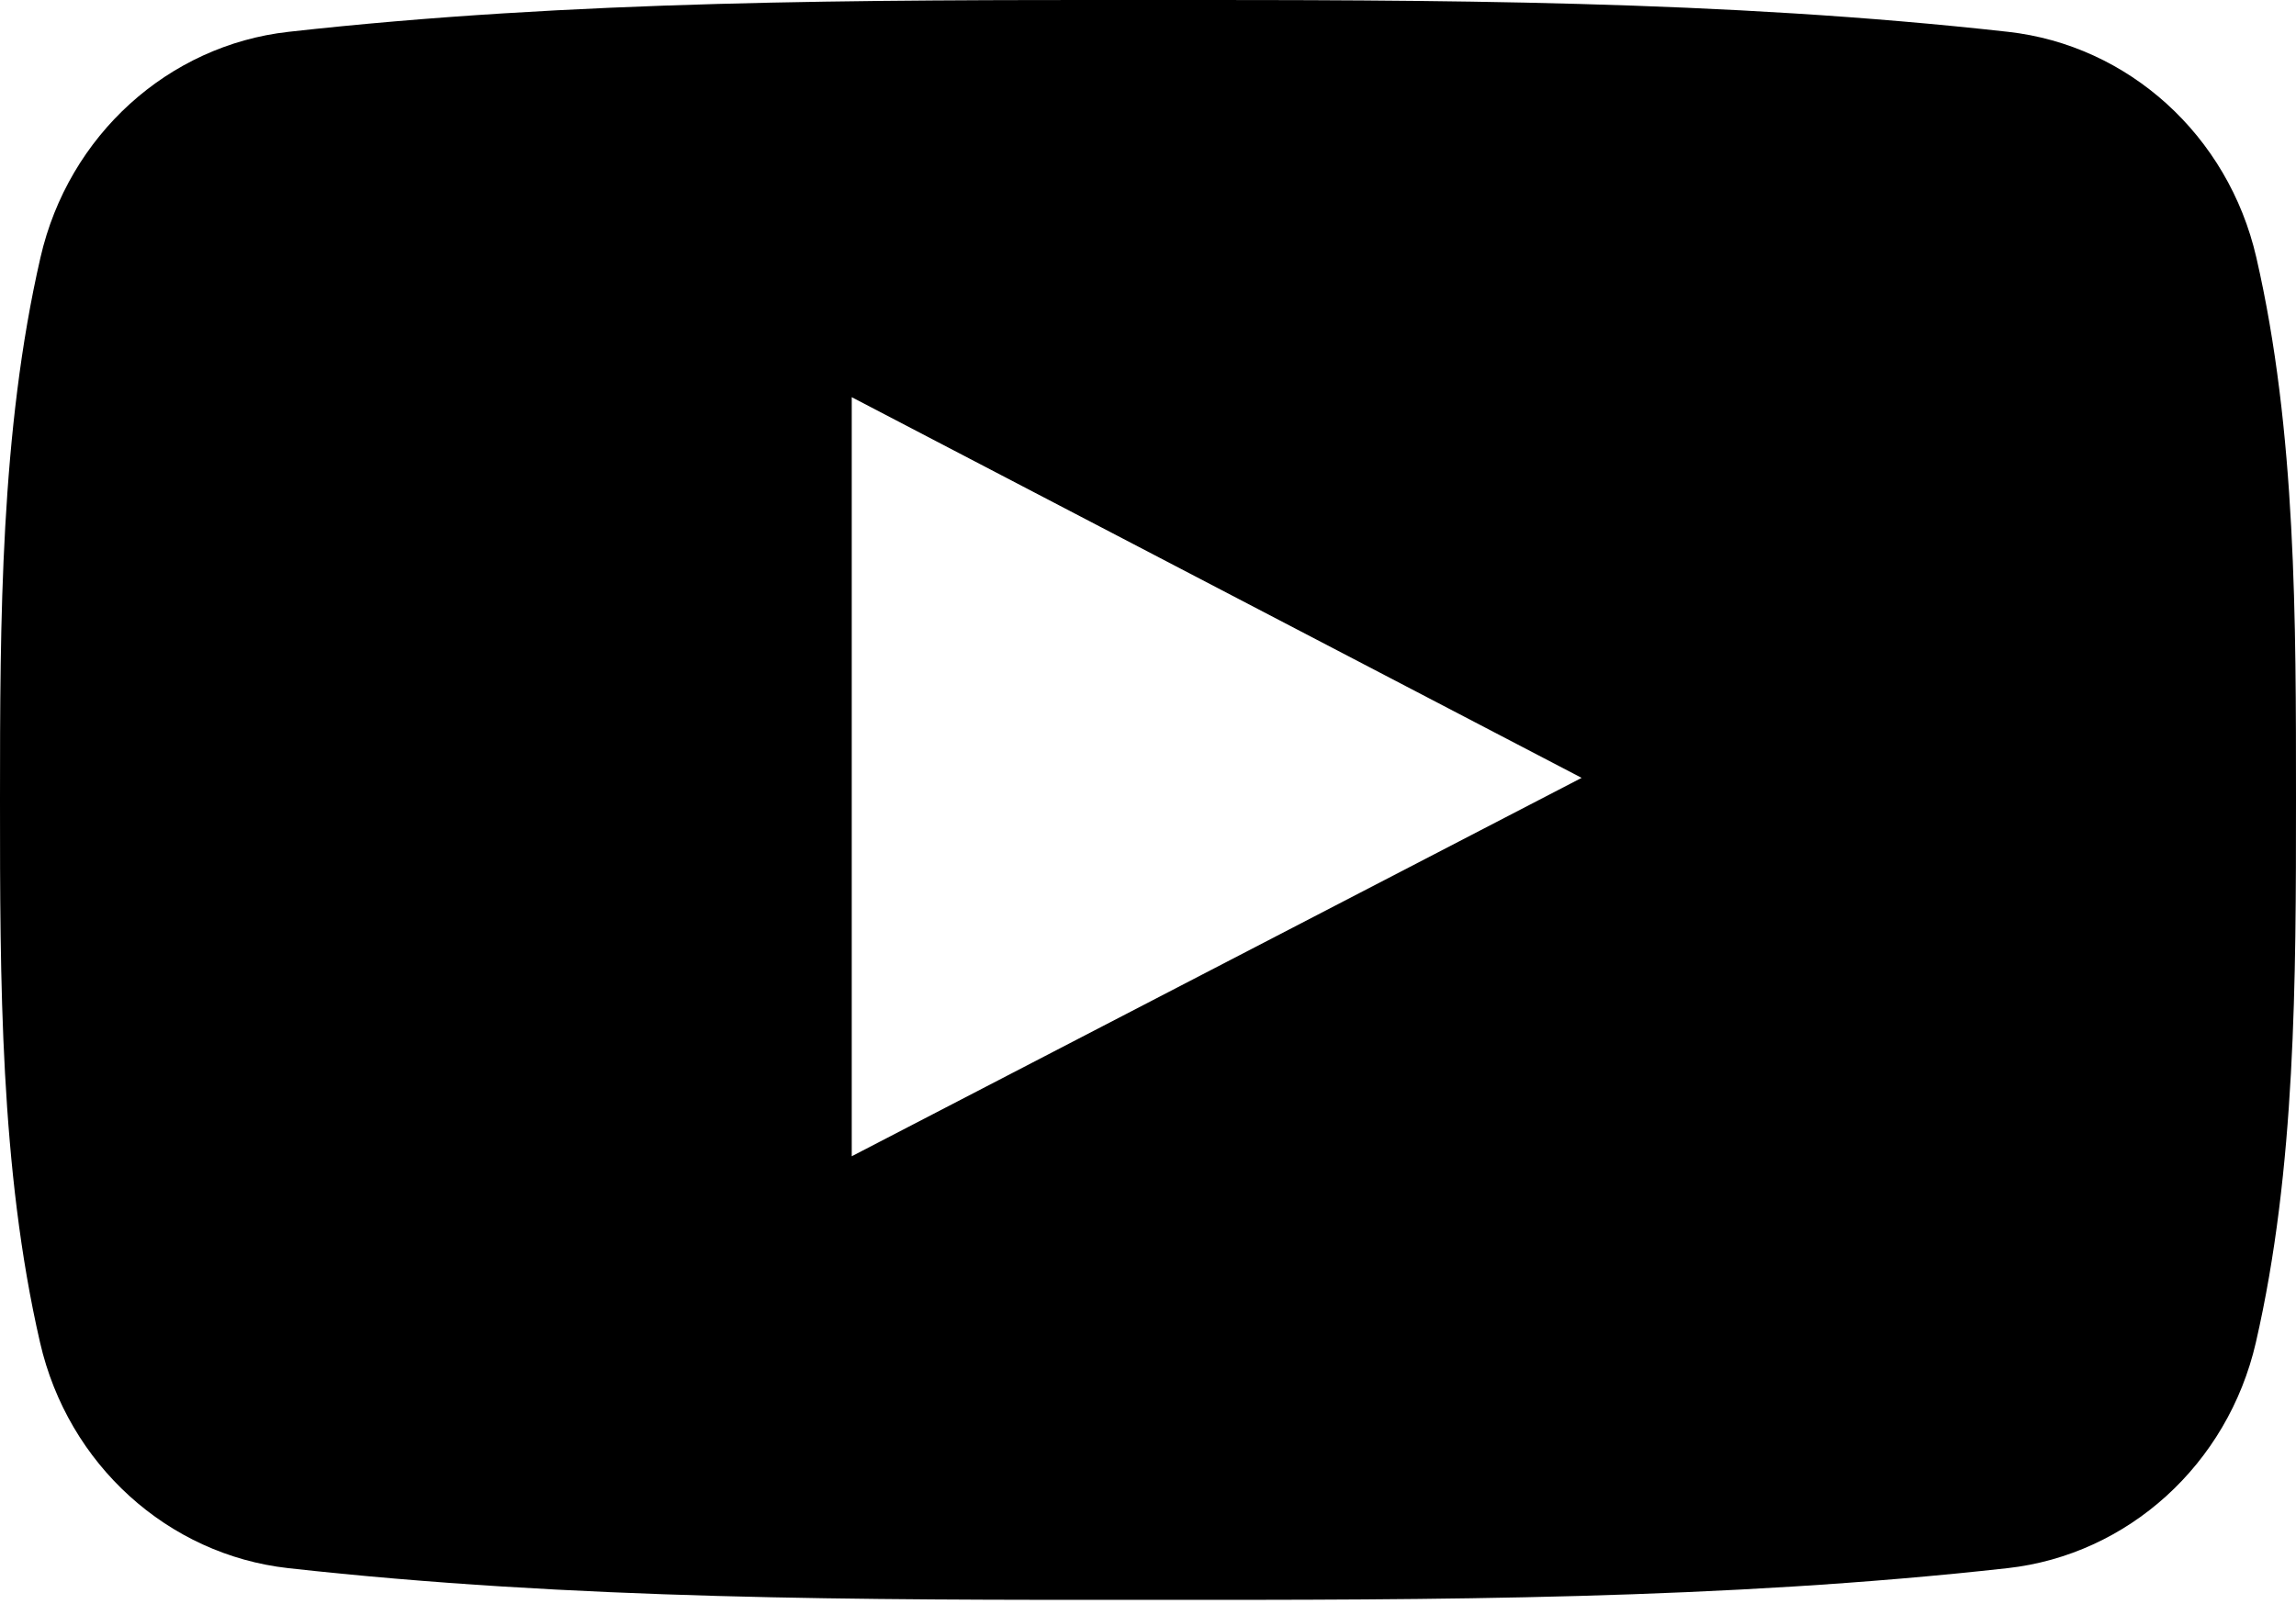
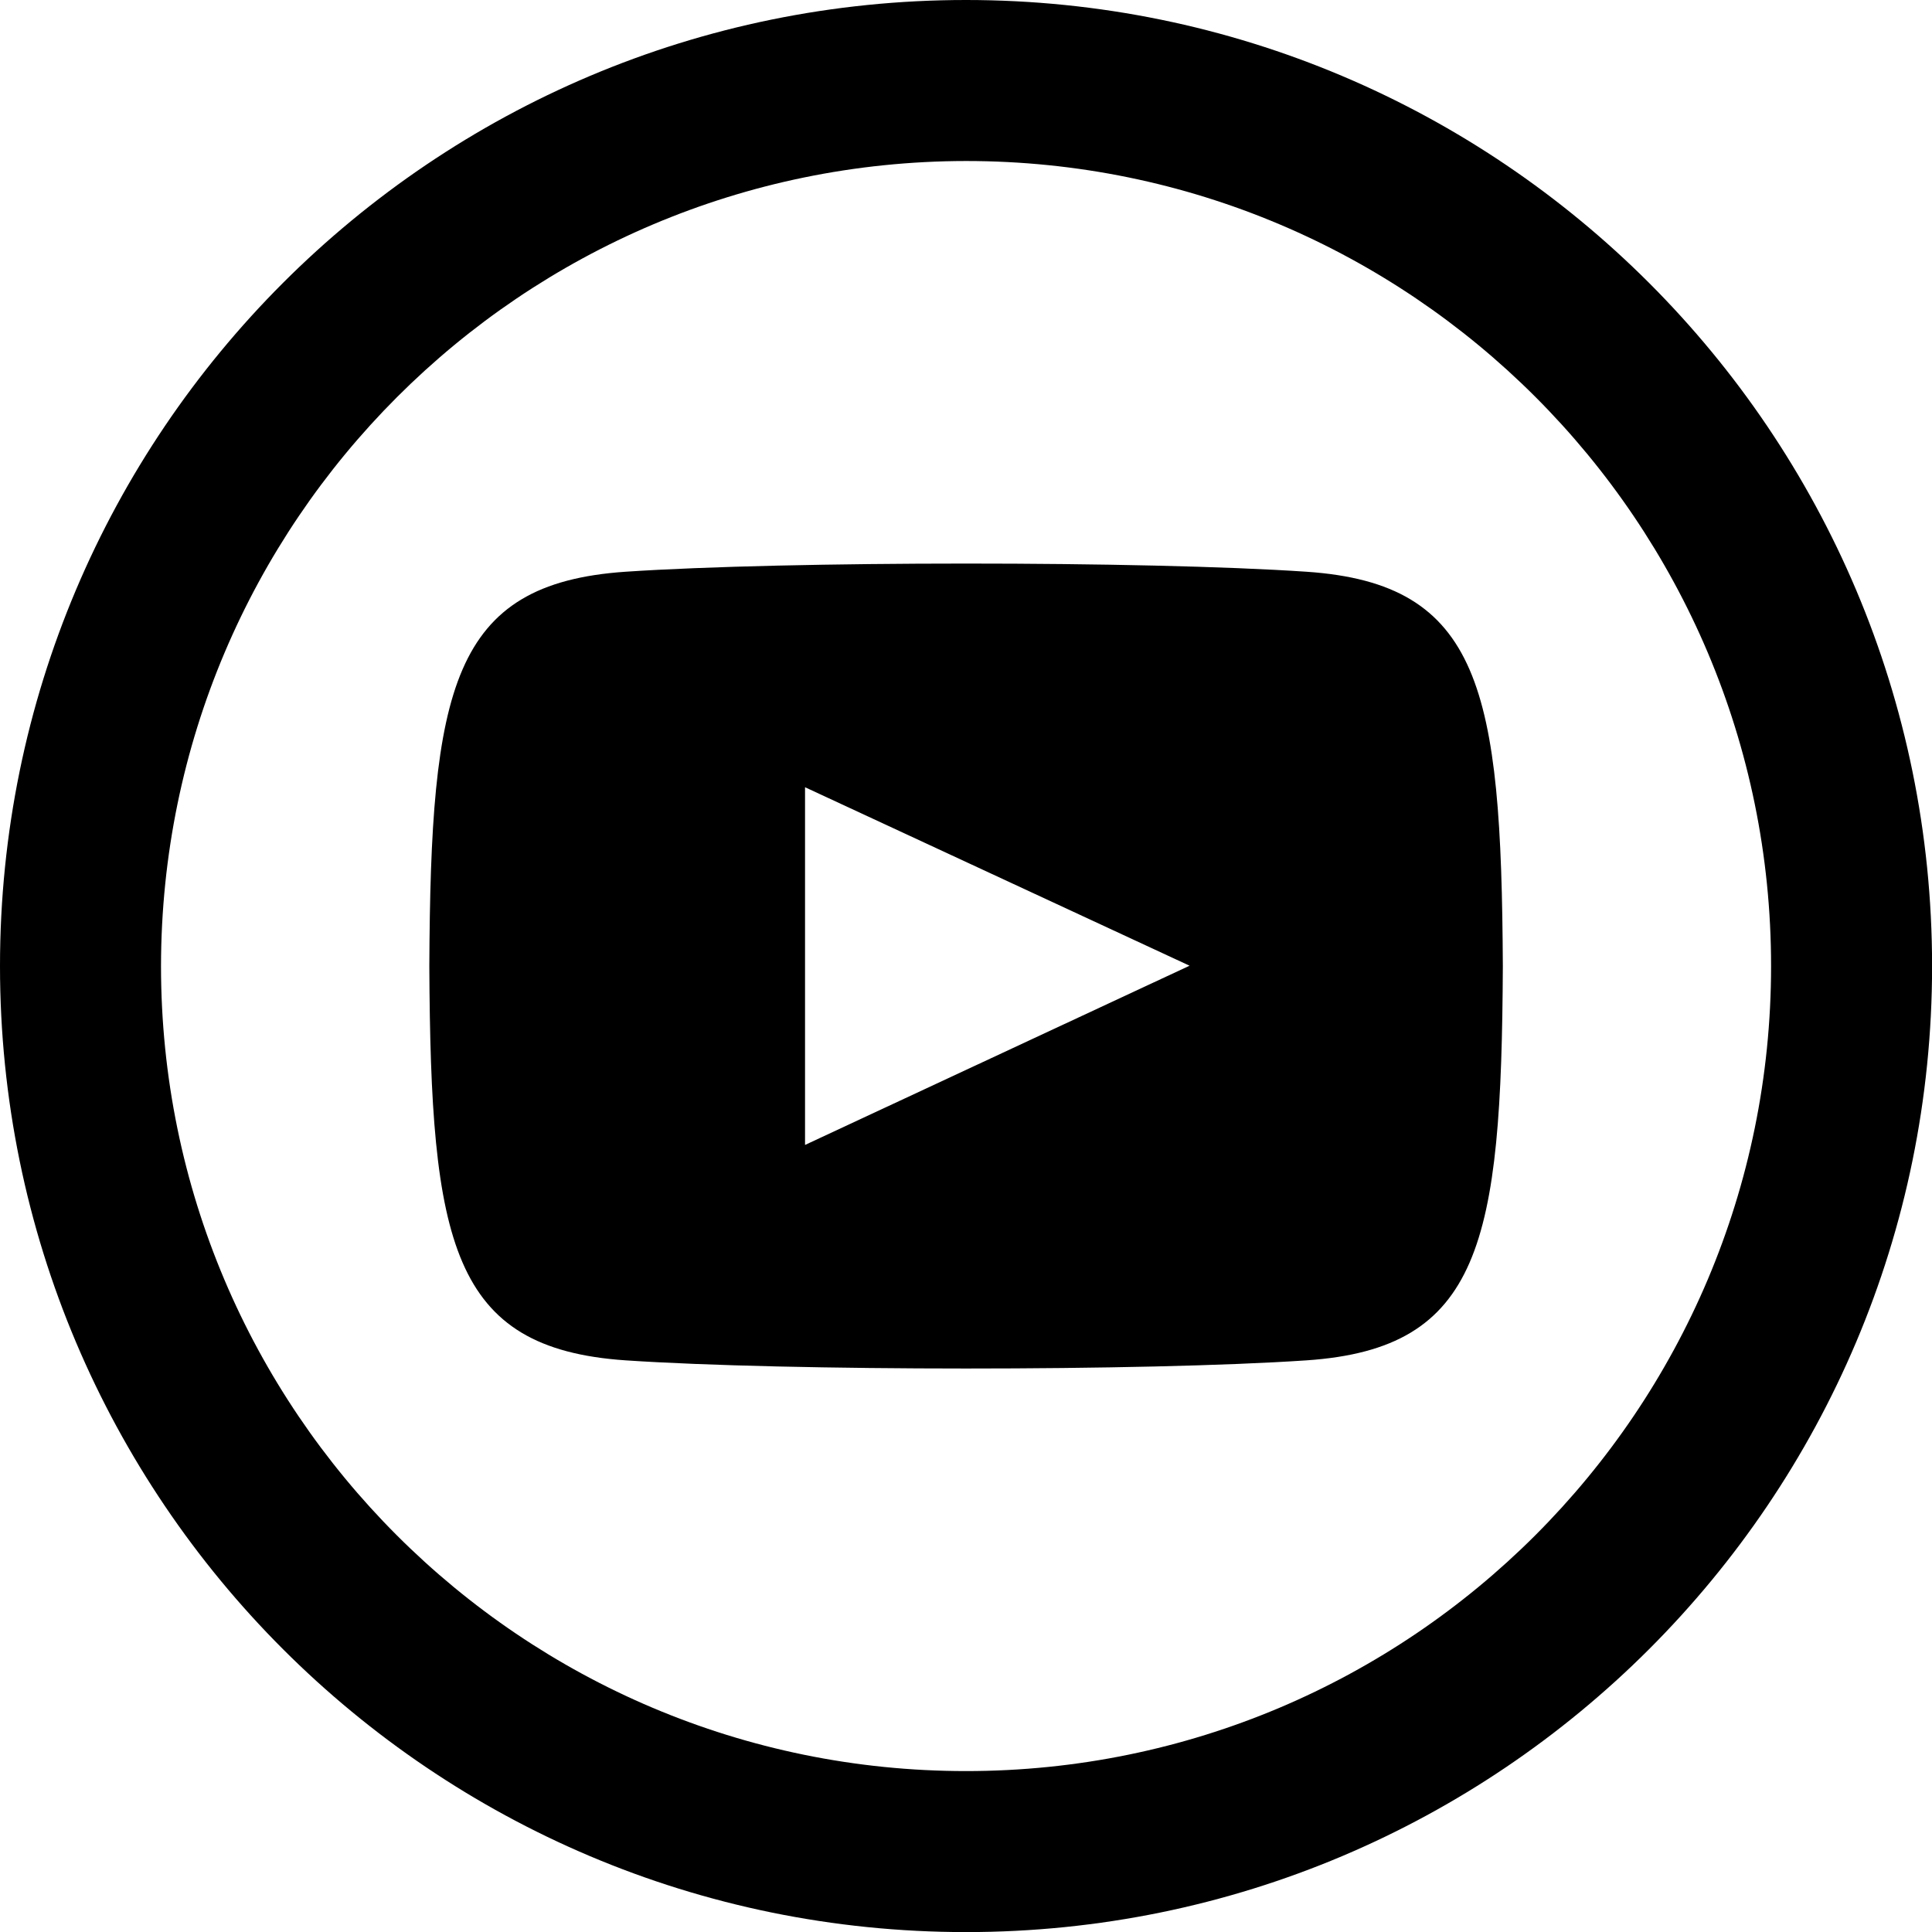
- <svg xmlns="http://www.w3.org/2000/svg" viewBox="0 0 315 220" fill-rule="evenodd" clip-rule="evenodd" stroke-linejoin="round" stroke-miterlimit="1.41">
-   <path d="M39.535 215.2c39.059 4.351 78.586 4.38 117.949 4.351 39.375.028 78.911 0 117.954-4.35 16.492-1.845 30.195-14.212 34.054-30.962 5.492-23.848 5.508-49.902 5.508-74.465 0-24.558.051-50.6-5.445-74.449-3.86-16.766-17.559-29.117-34.059-30.957C236.441.001 196.906-.015 157.551.001c-39.363-.016-78.91 0-117.973 4.367C23.102 6.208 9.398 18.56 5.555 35.325.066 59.173 0 85.216 0 109.778c0 24.562 0 50.613 5.496 74.461 3.84 16.75 17.543 29.117 34.039 30.961zm77.32-160.692c33.375 17.415 66.54 34.708 100.137 52.24-33.5 17.366-66.668 34.573-100.137 51.928V54.508z" fill-rule="nonzero" />
+ <svg xmlns="http://www.w3.org/2000/svg" width="46.45" height="46.45" viewBox="0 0 46.45 46.45">
+   <defs>
+     <style />
+   </defs>
+   <path class="a" d="M31.413 13.746c-3.875-.263-12.507-.261-16.376 0-4.19.286-4.682 2.818-4.715 9.48.033 6.65.523 9.194 4.717 9.48 3.869.261 12.5.263 16.376 0 4.19-.286 4.684-2.82 4.717-9.48-.035-6.65-.525-9.194-4.719-9.48zM19.355 27.527v-8.6l9.245 4.291zm3.871-23.656A19.355 19.355 0 113.871 23.226 19.377 19.377 0 0123.226 3.871zm0-3.871a23.226 23.226 0 1023.226 23.226A23.227 23.227 0 0023.226 0z" />
</svg>
